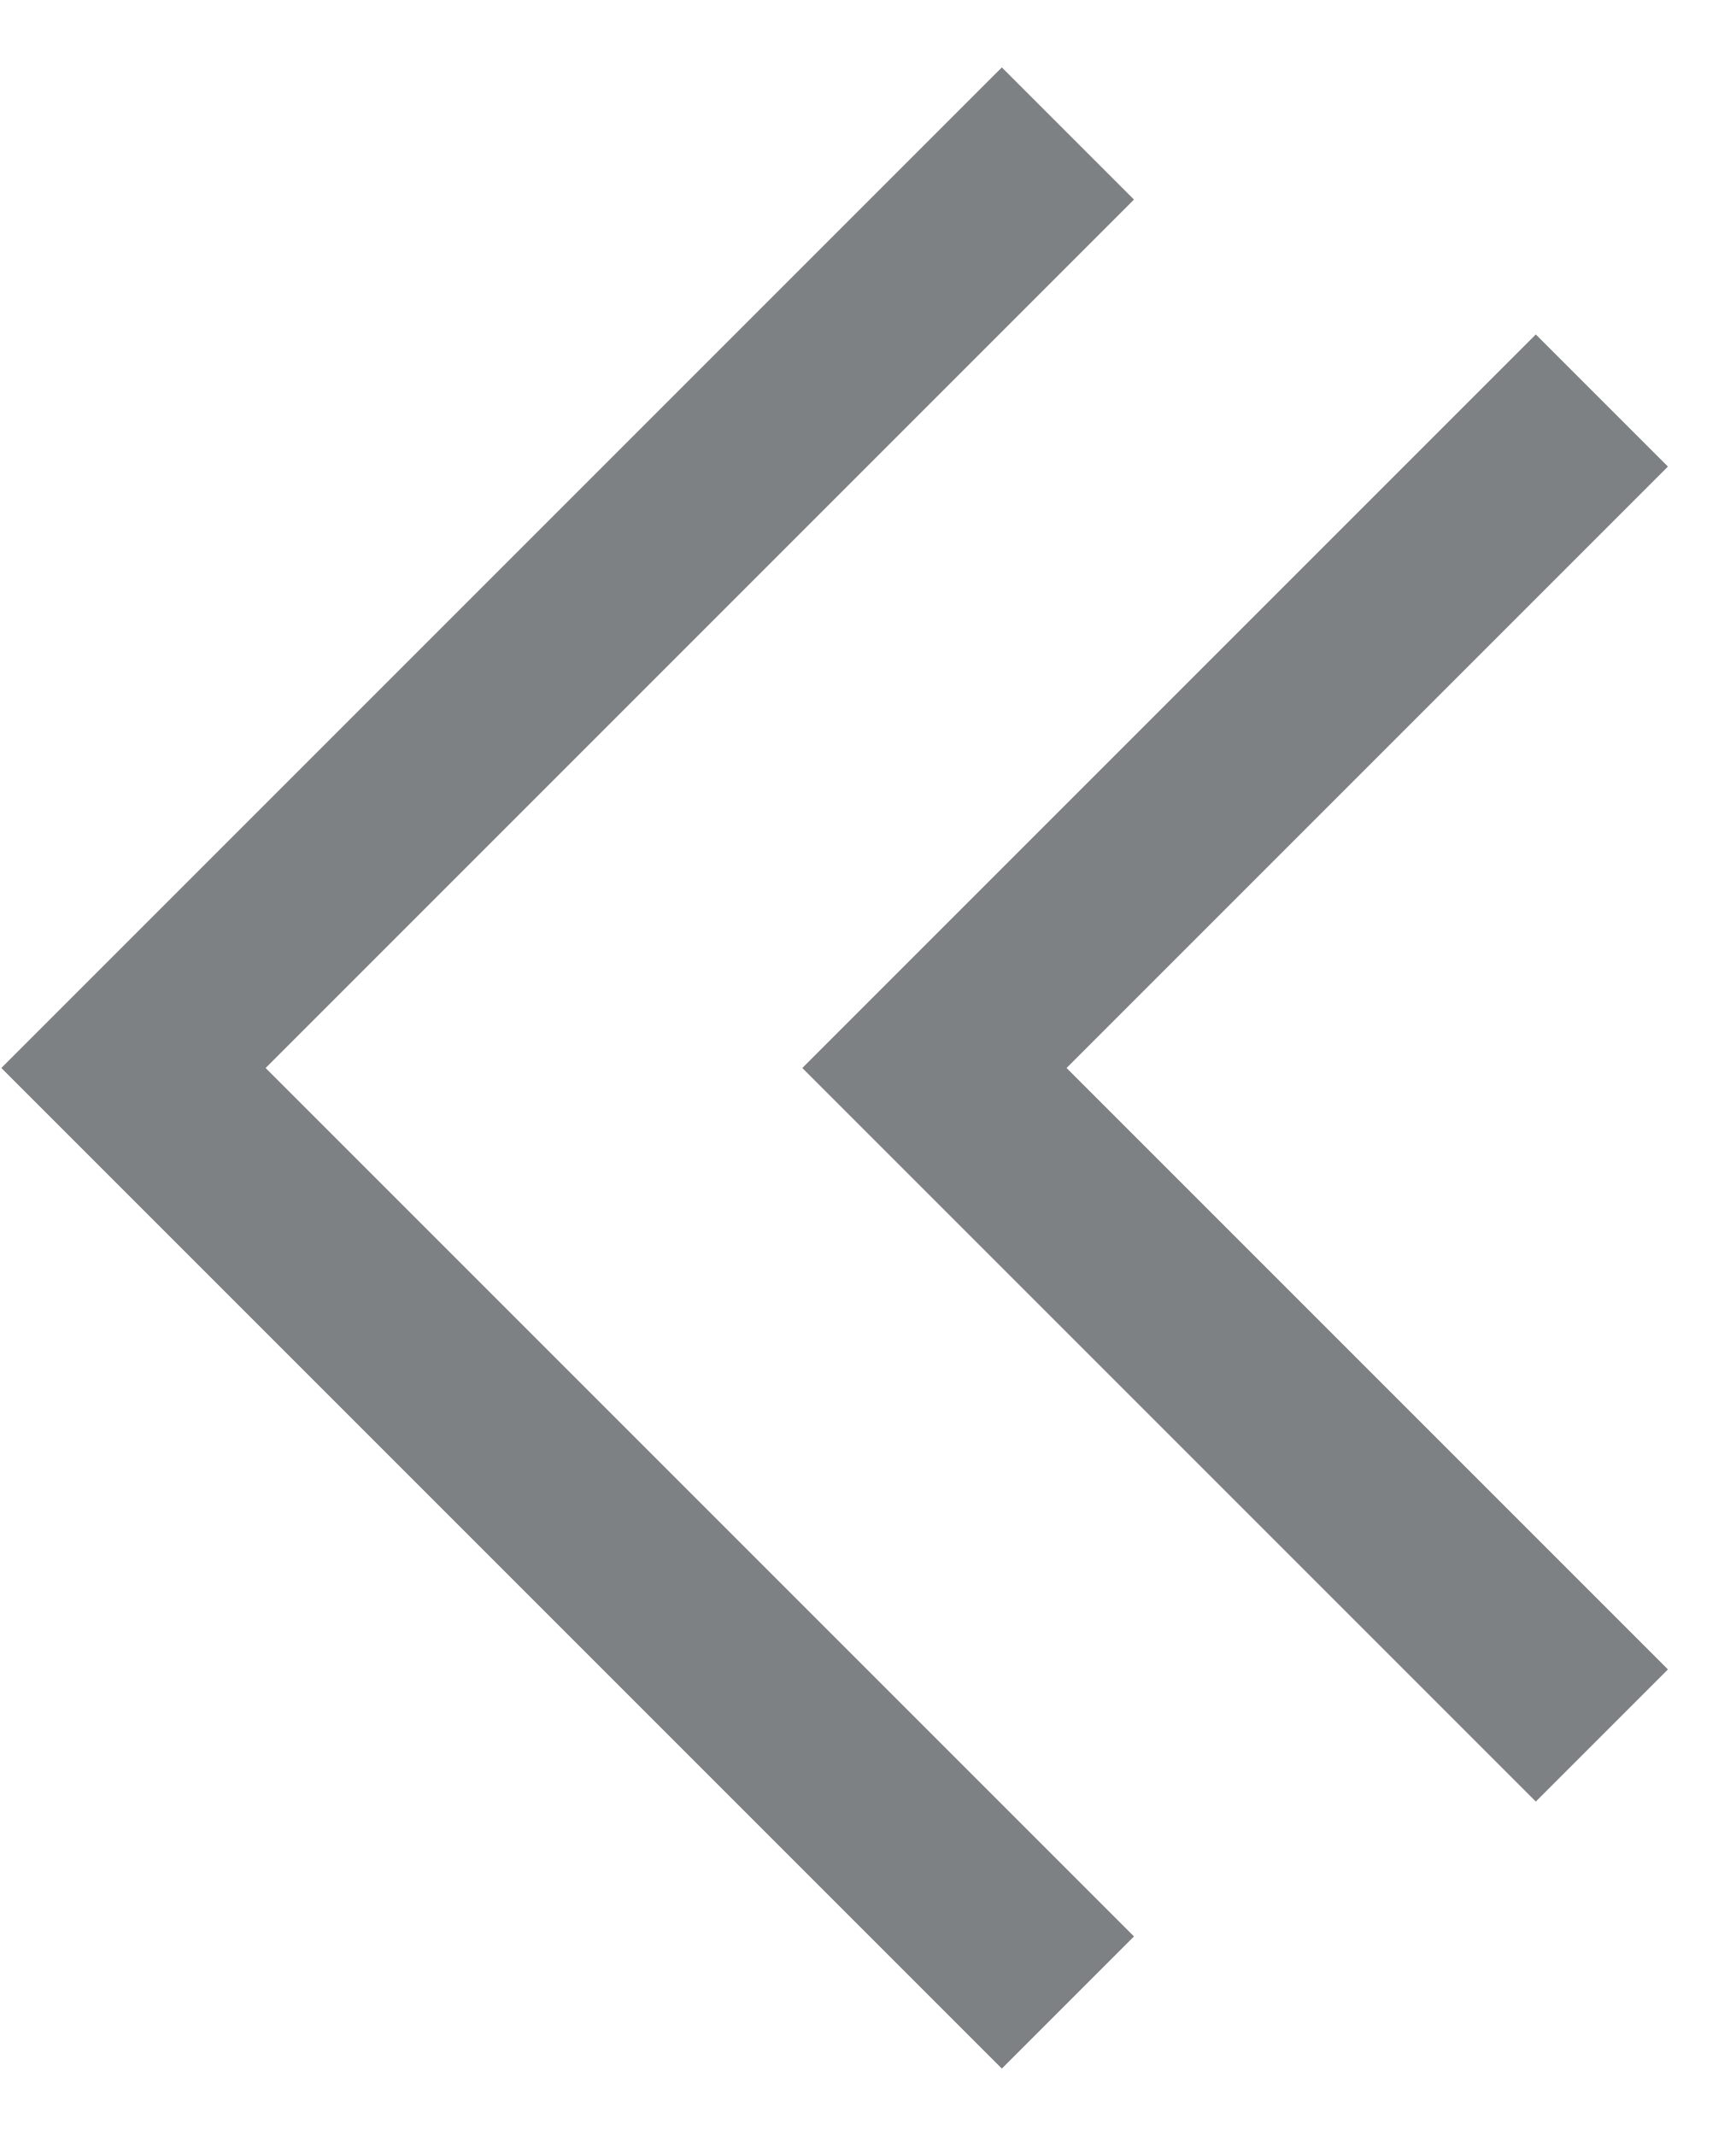
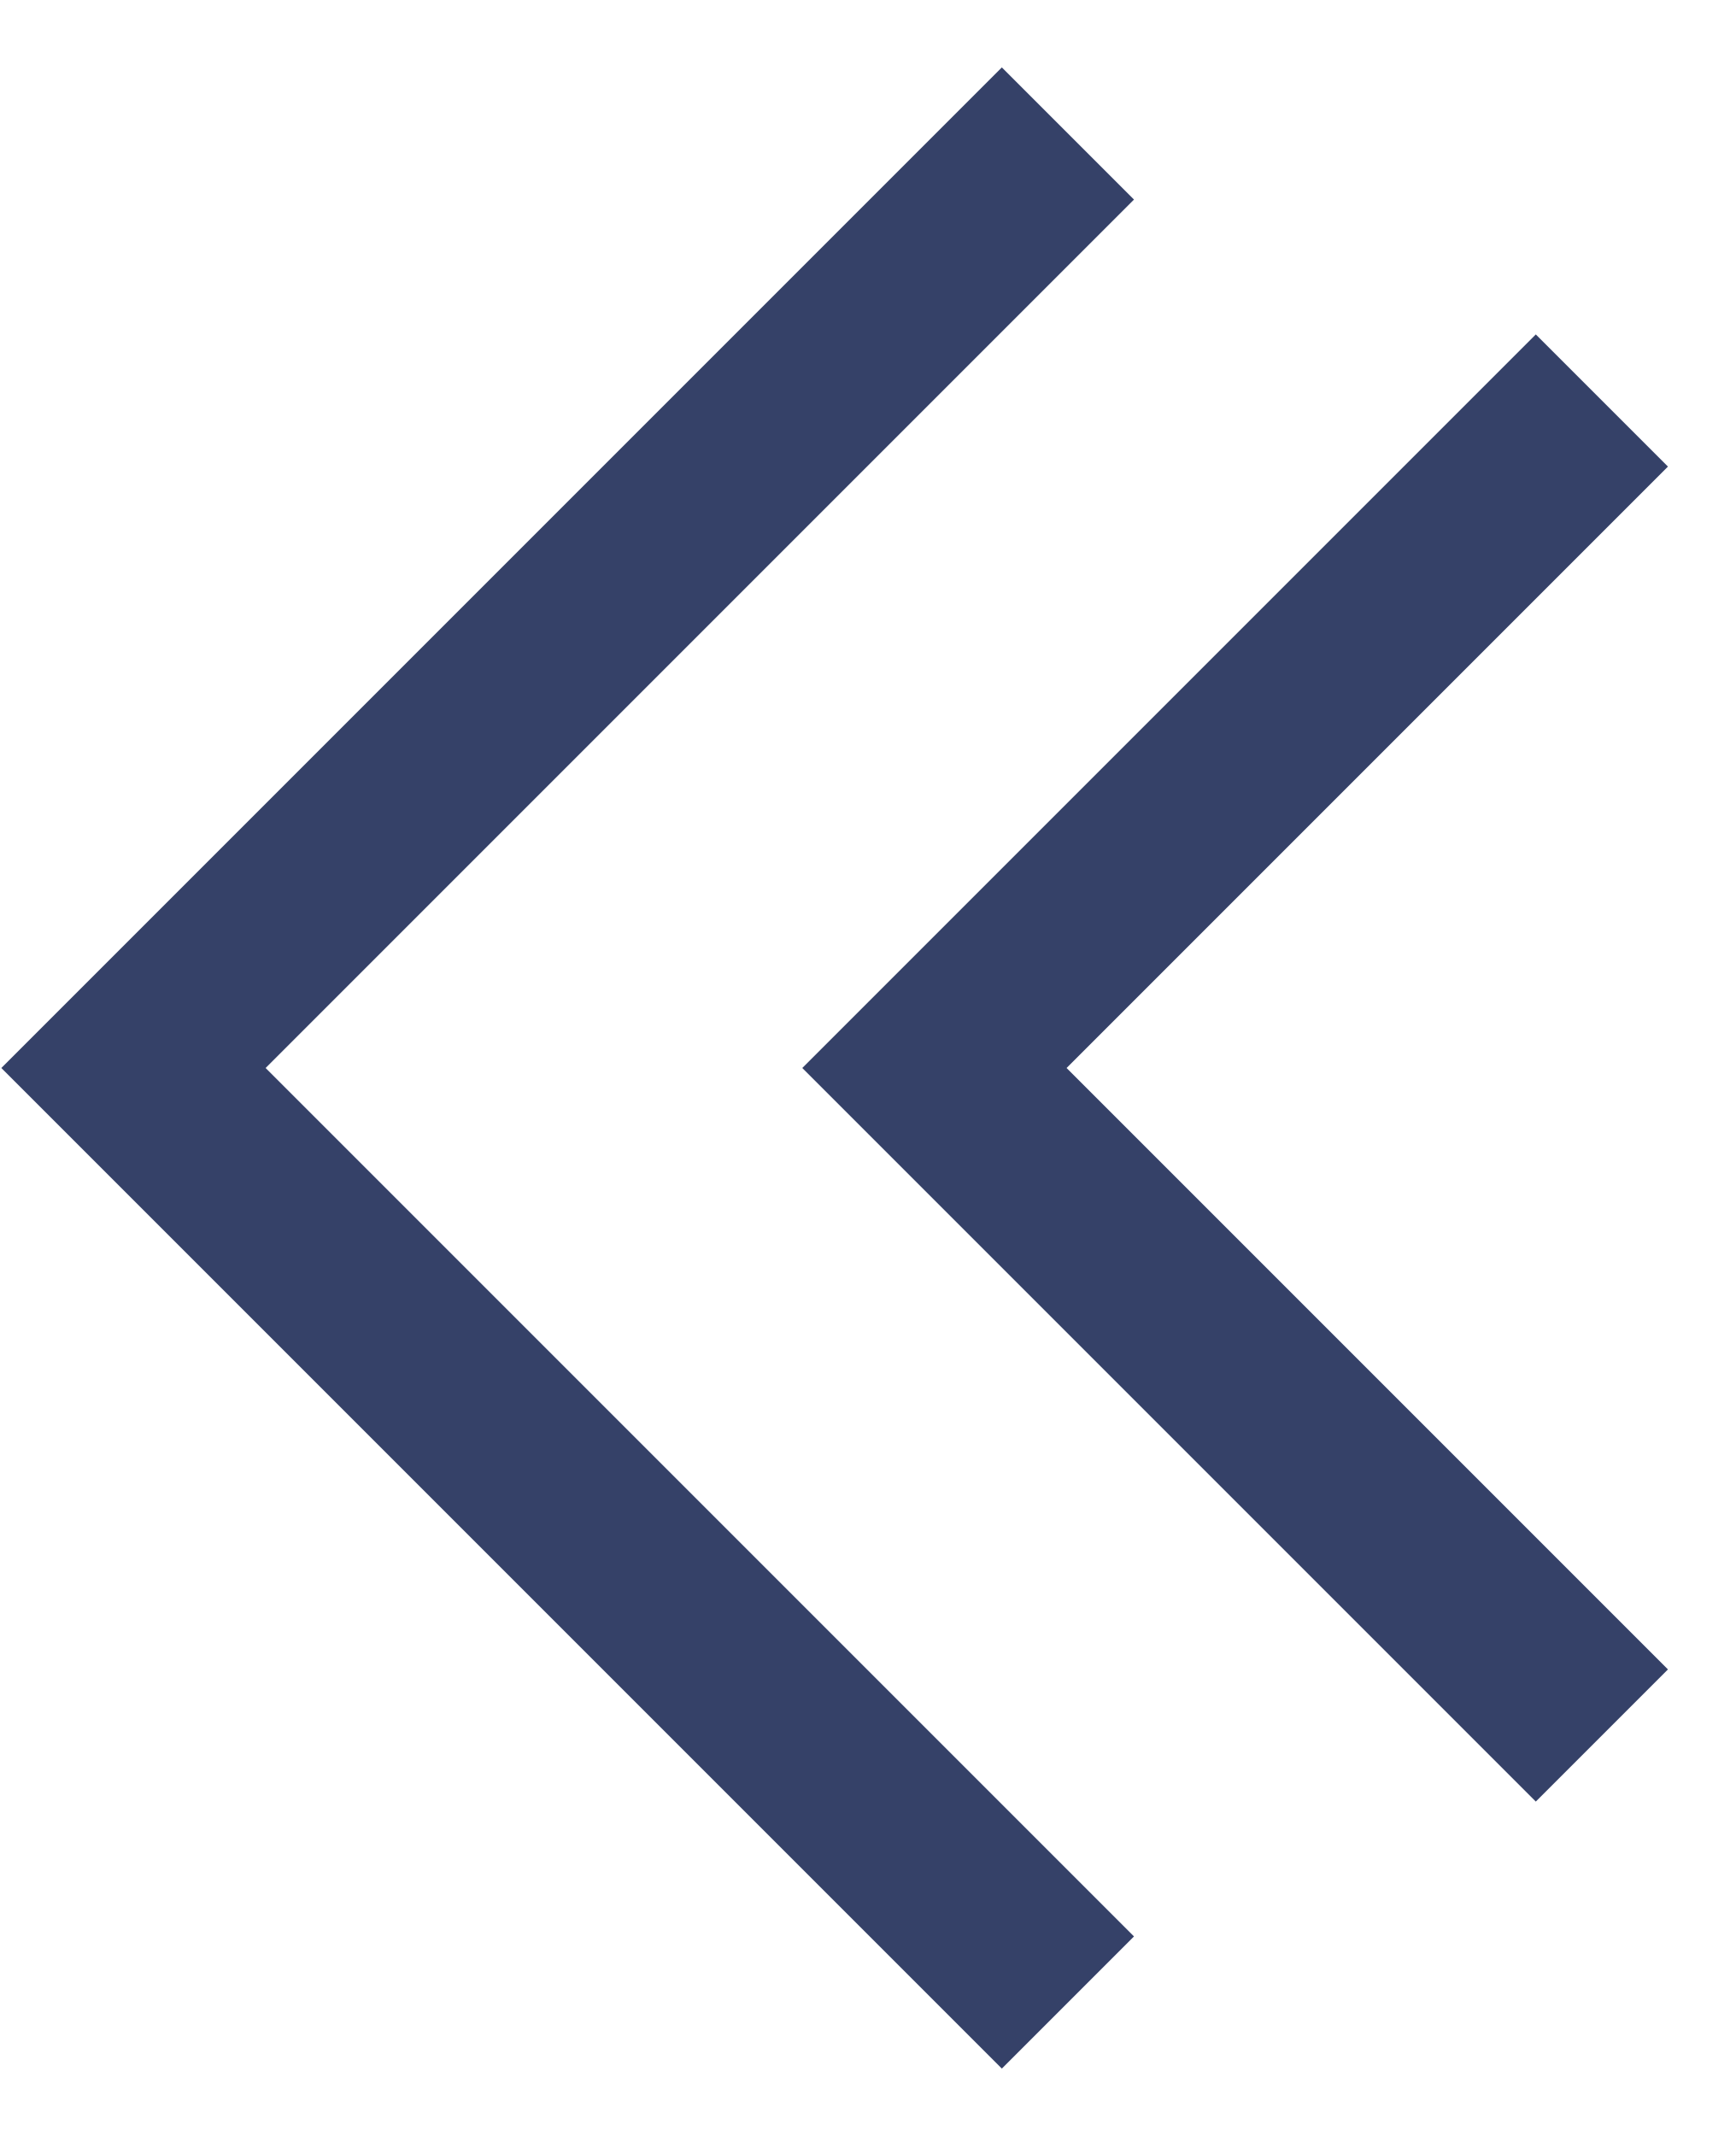
<svg xmlns="http://www.w3.org/2000/svg" width="13px" height="16px" viewBox="0 0 13 16" version="1.1">
  <defs />
  <g id="Artboard" stroke="none" stroke-width="1" fill="none" fill-rule="evenodd" transform="translate(-437, -1523)">
    <g id="ICONS/Icons-22/verry-back-arrow" transform="translate(432, 1519)">
      <rect id="Rectangle-16-Copy" opacity="0.01" x="0" y="0" width="24" height="24" />
-       <g id="Group-10" stroke-width="1" fill-rule="evenodd" transform="translate(6, 5)" stroke="#7E8184">
+       <g id="Group-10" stroke-width="1" fill-rule="evenodd" transform="translate(6, 5)" stroke="#354168">
        <polyline id="Path-5" stroke-width="1.4" transform="translate(8.5, 7) scale(-1, 1) translate(-8.5, -7) " points="6 2 11 7 6 12" />
        <polyline id="Path-5" stroke-width="1.4" transform="translate(3.5, 7) scale(-1, 1) translate(-3.5, -7) " points="0 0 7 7 0 14" />
      </g>
    </g>
  </g>
</svg>
